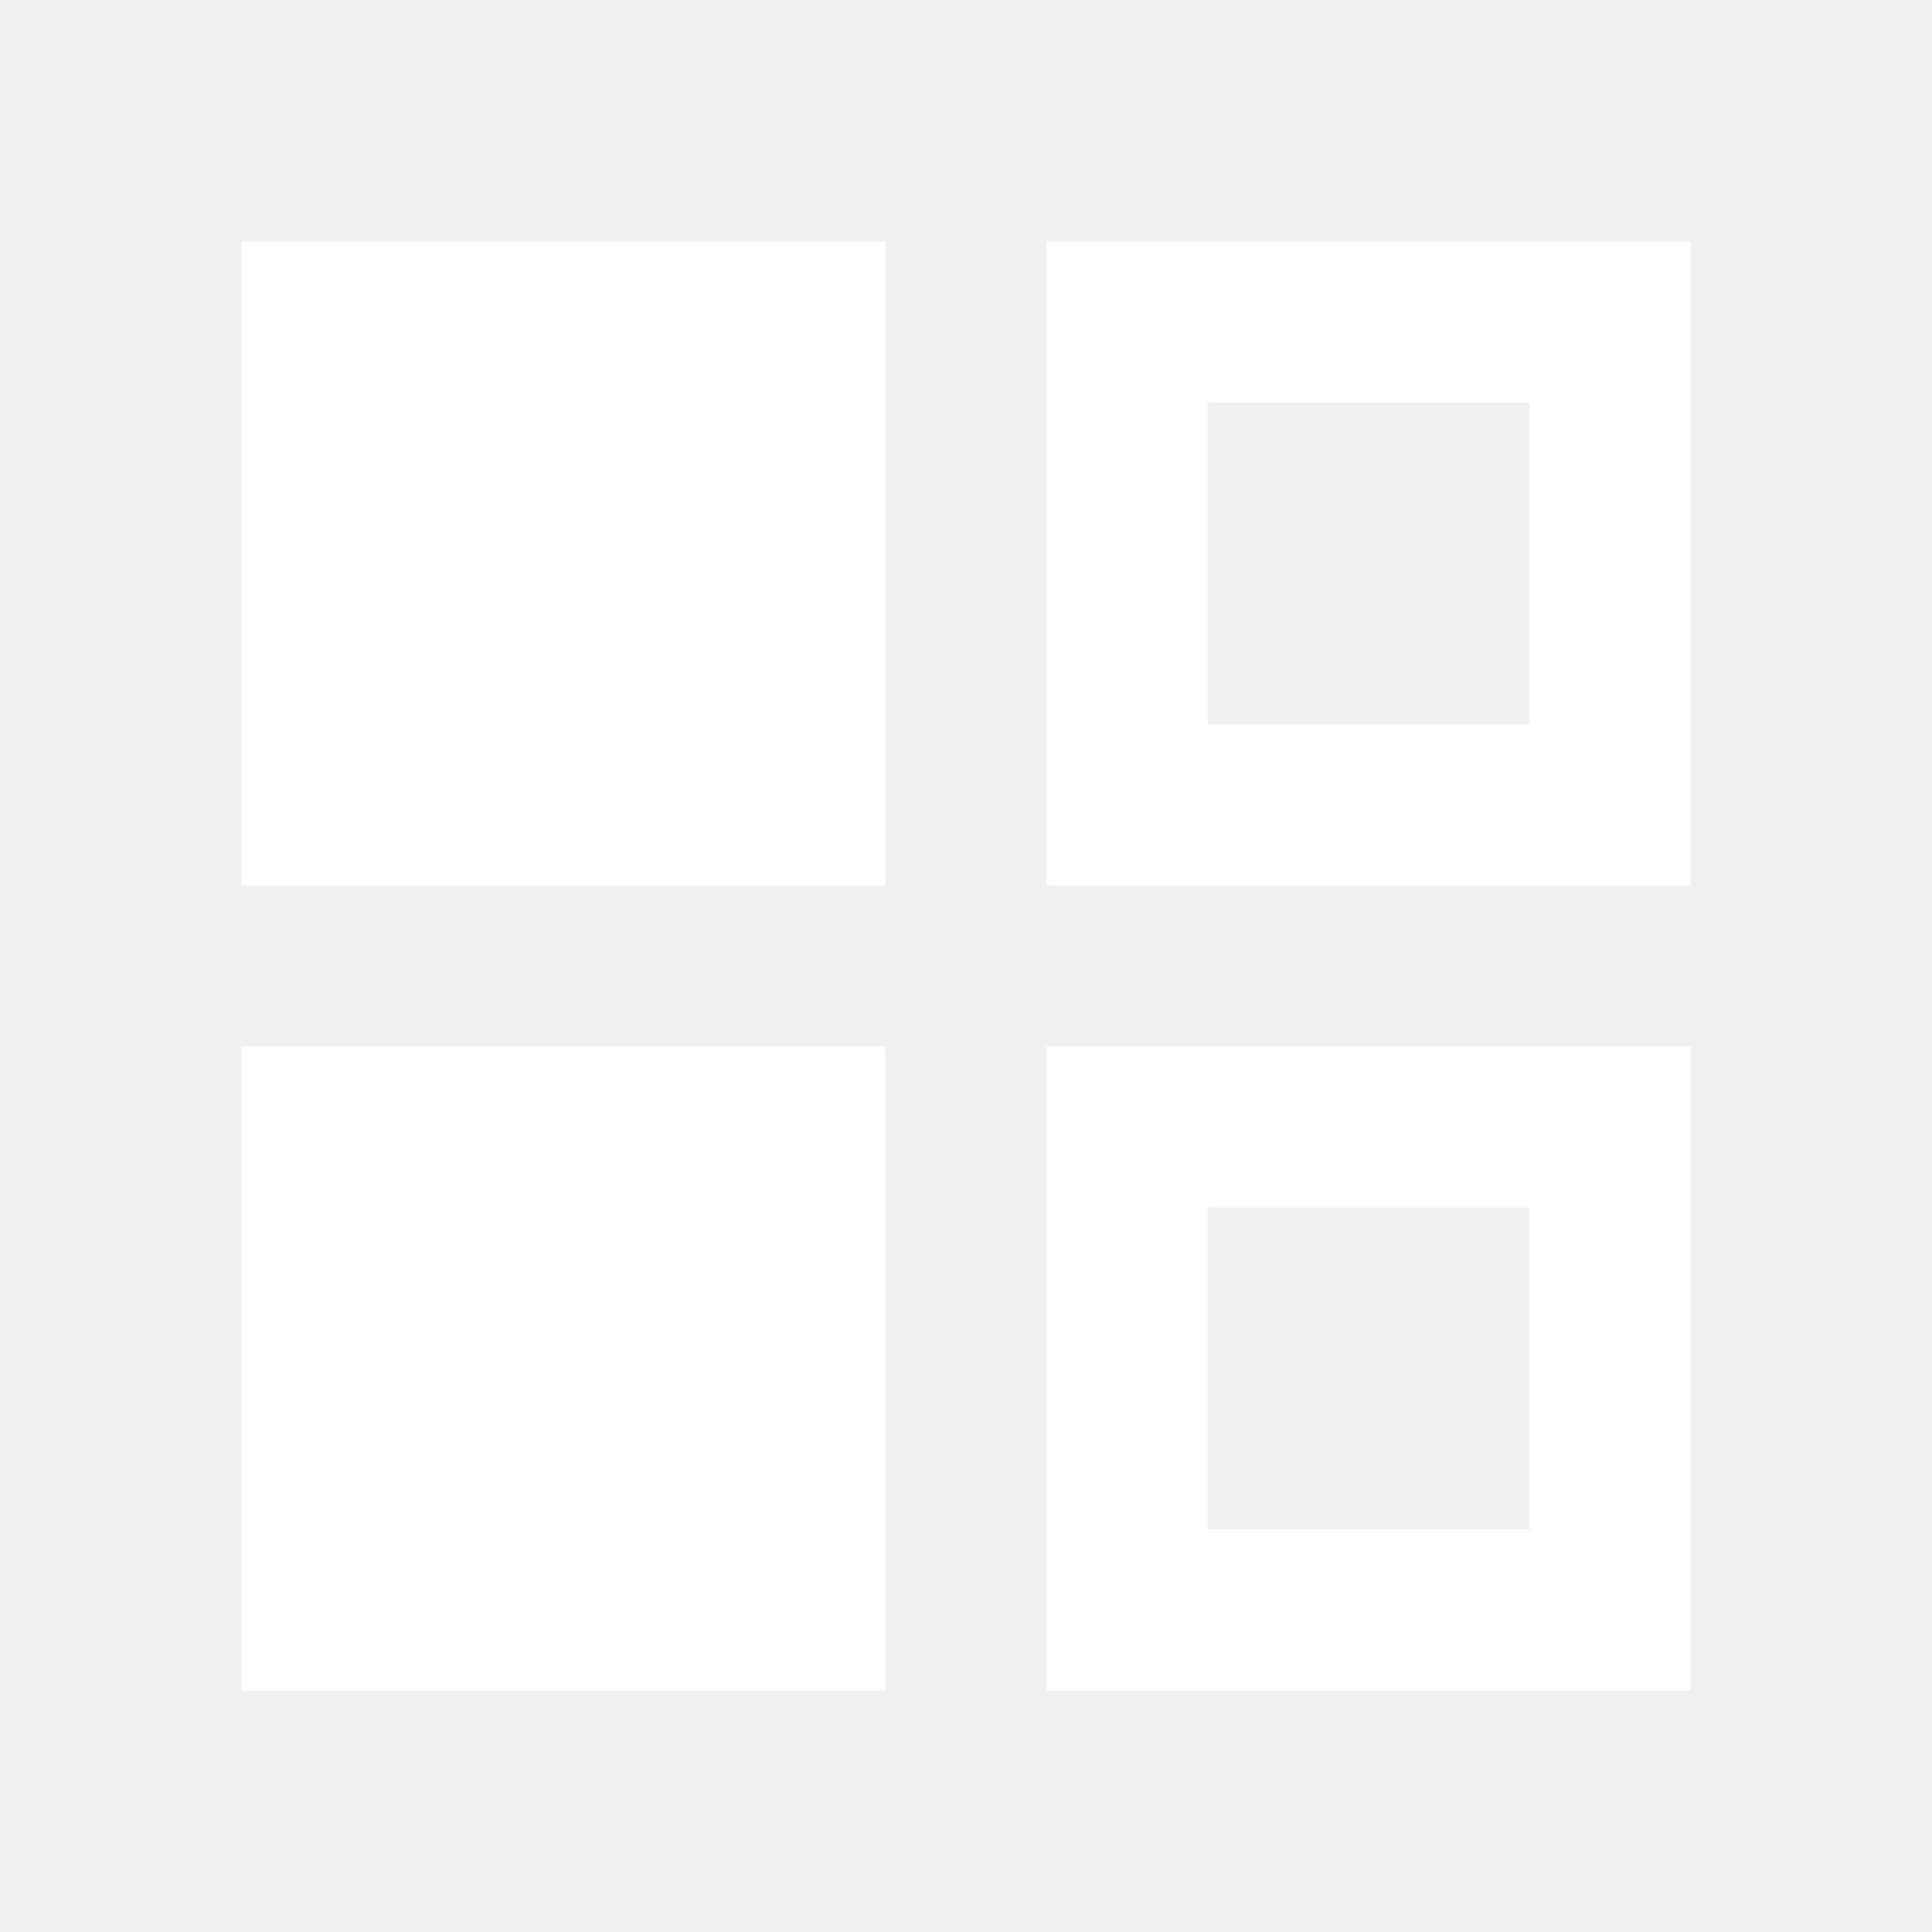
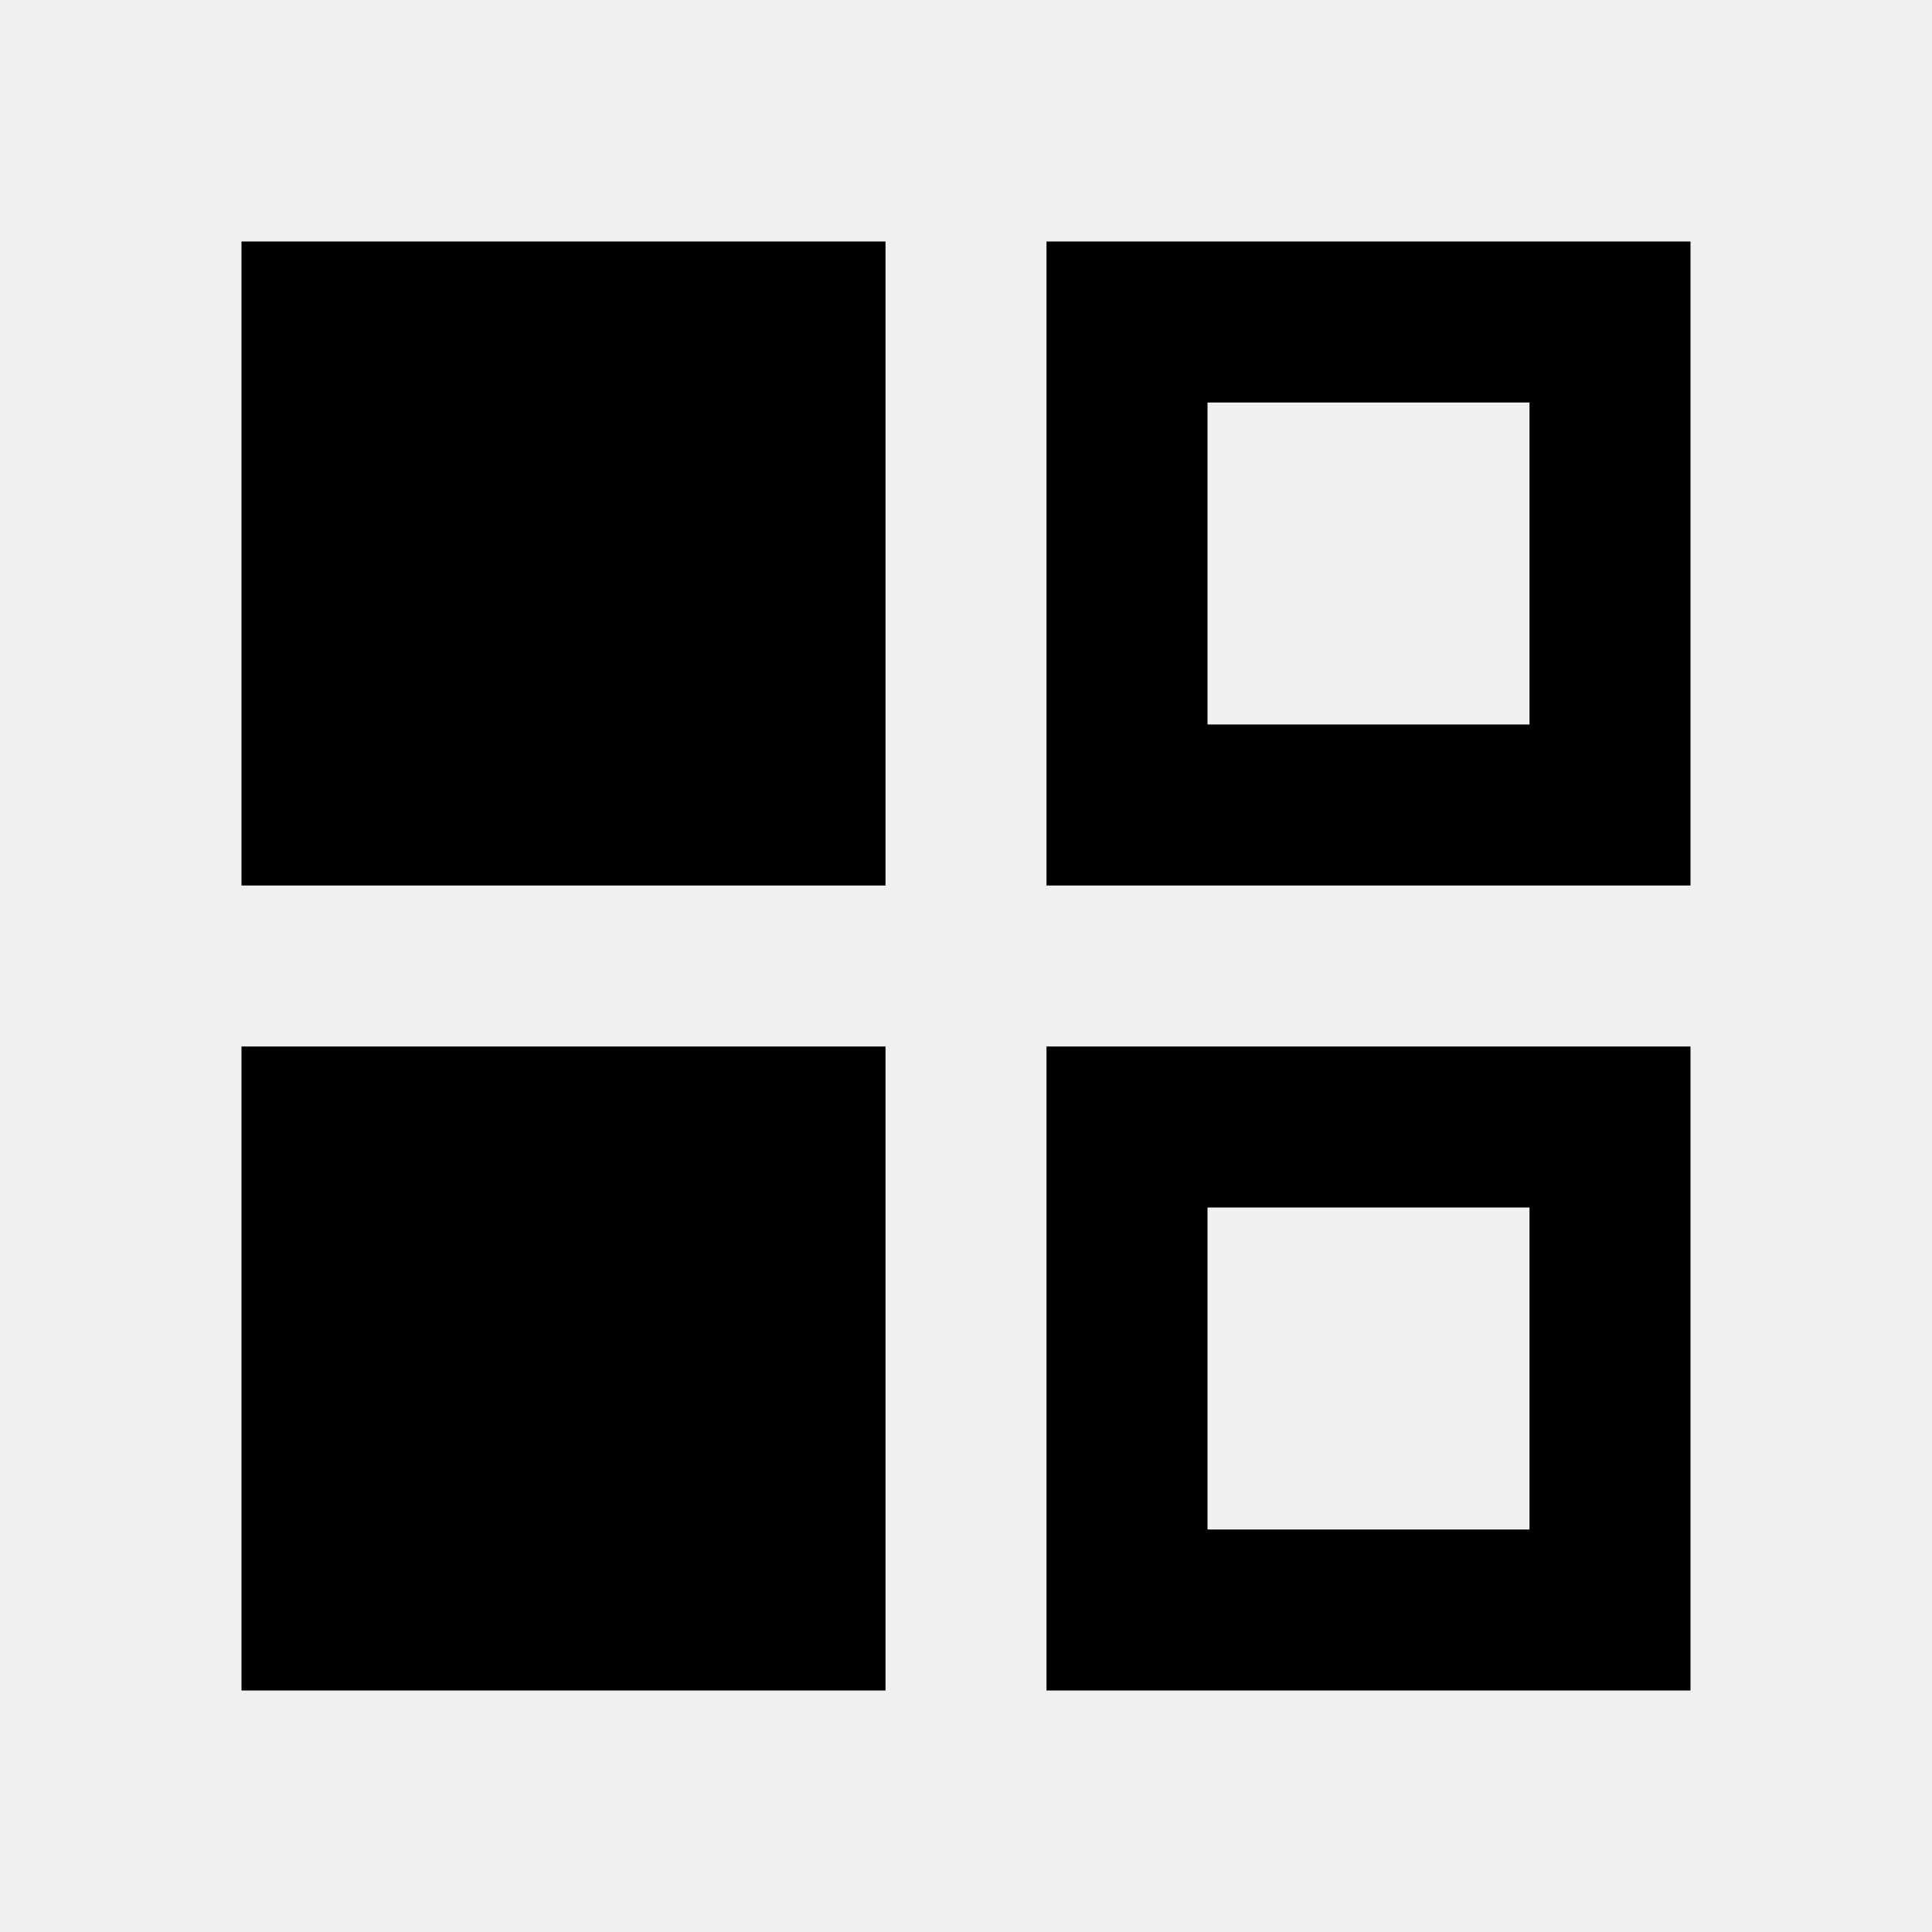
<svg xmlns="http://www.w3.org/2000/svg" width="24" height="24" viewBox="0 0 24 24">
-   <path fill="#ffffff" d="M13 3v8h8V3H13zM19 9h-4V5h4V9zM13 21h8v-8h-8V21zM15 15h4v4h-4V15zM3 3h8v8H3V3zM3 13h8v8H3V13z" />
+   <path id="icon" d="M13 3v8h8V3H13zM19 9h-4V5h4V9zM13 21h8v-8h-8V21zM15 15h4v4h-4V15zM3 3h8v8H3V3zM3 13h8v8H3V13z" />
</svg>
